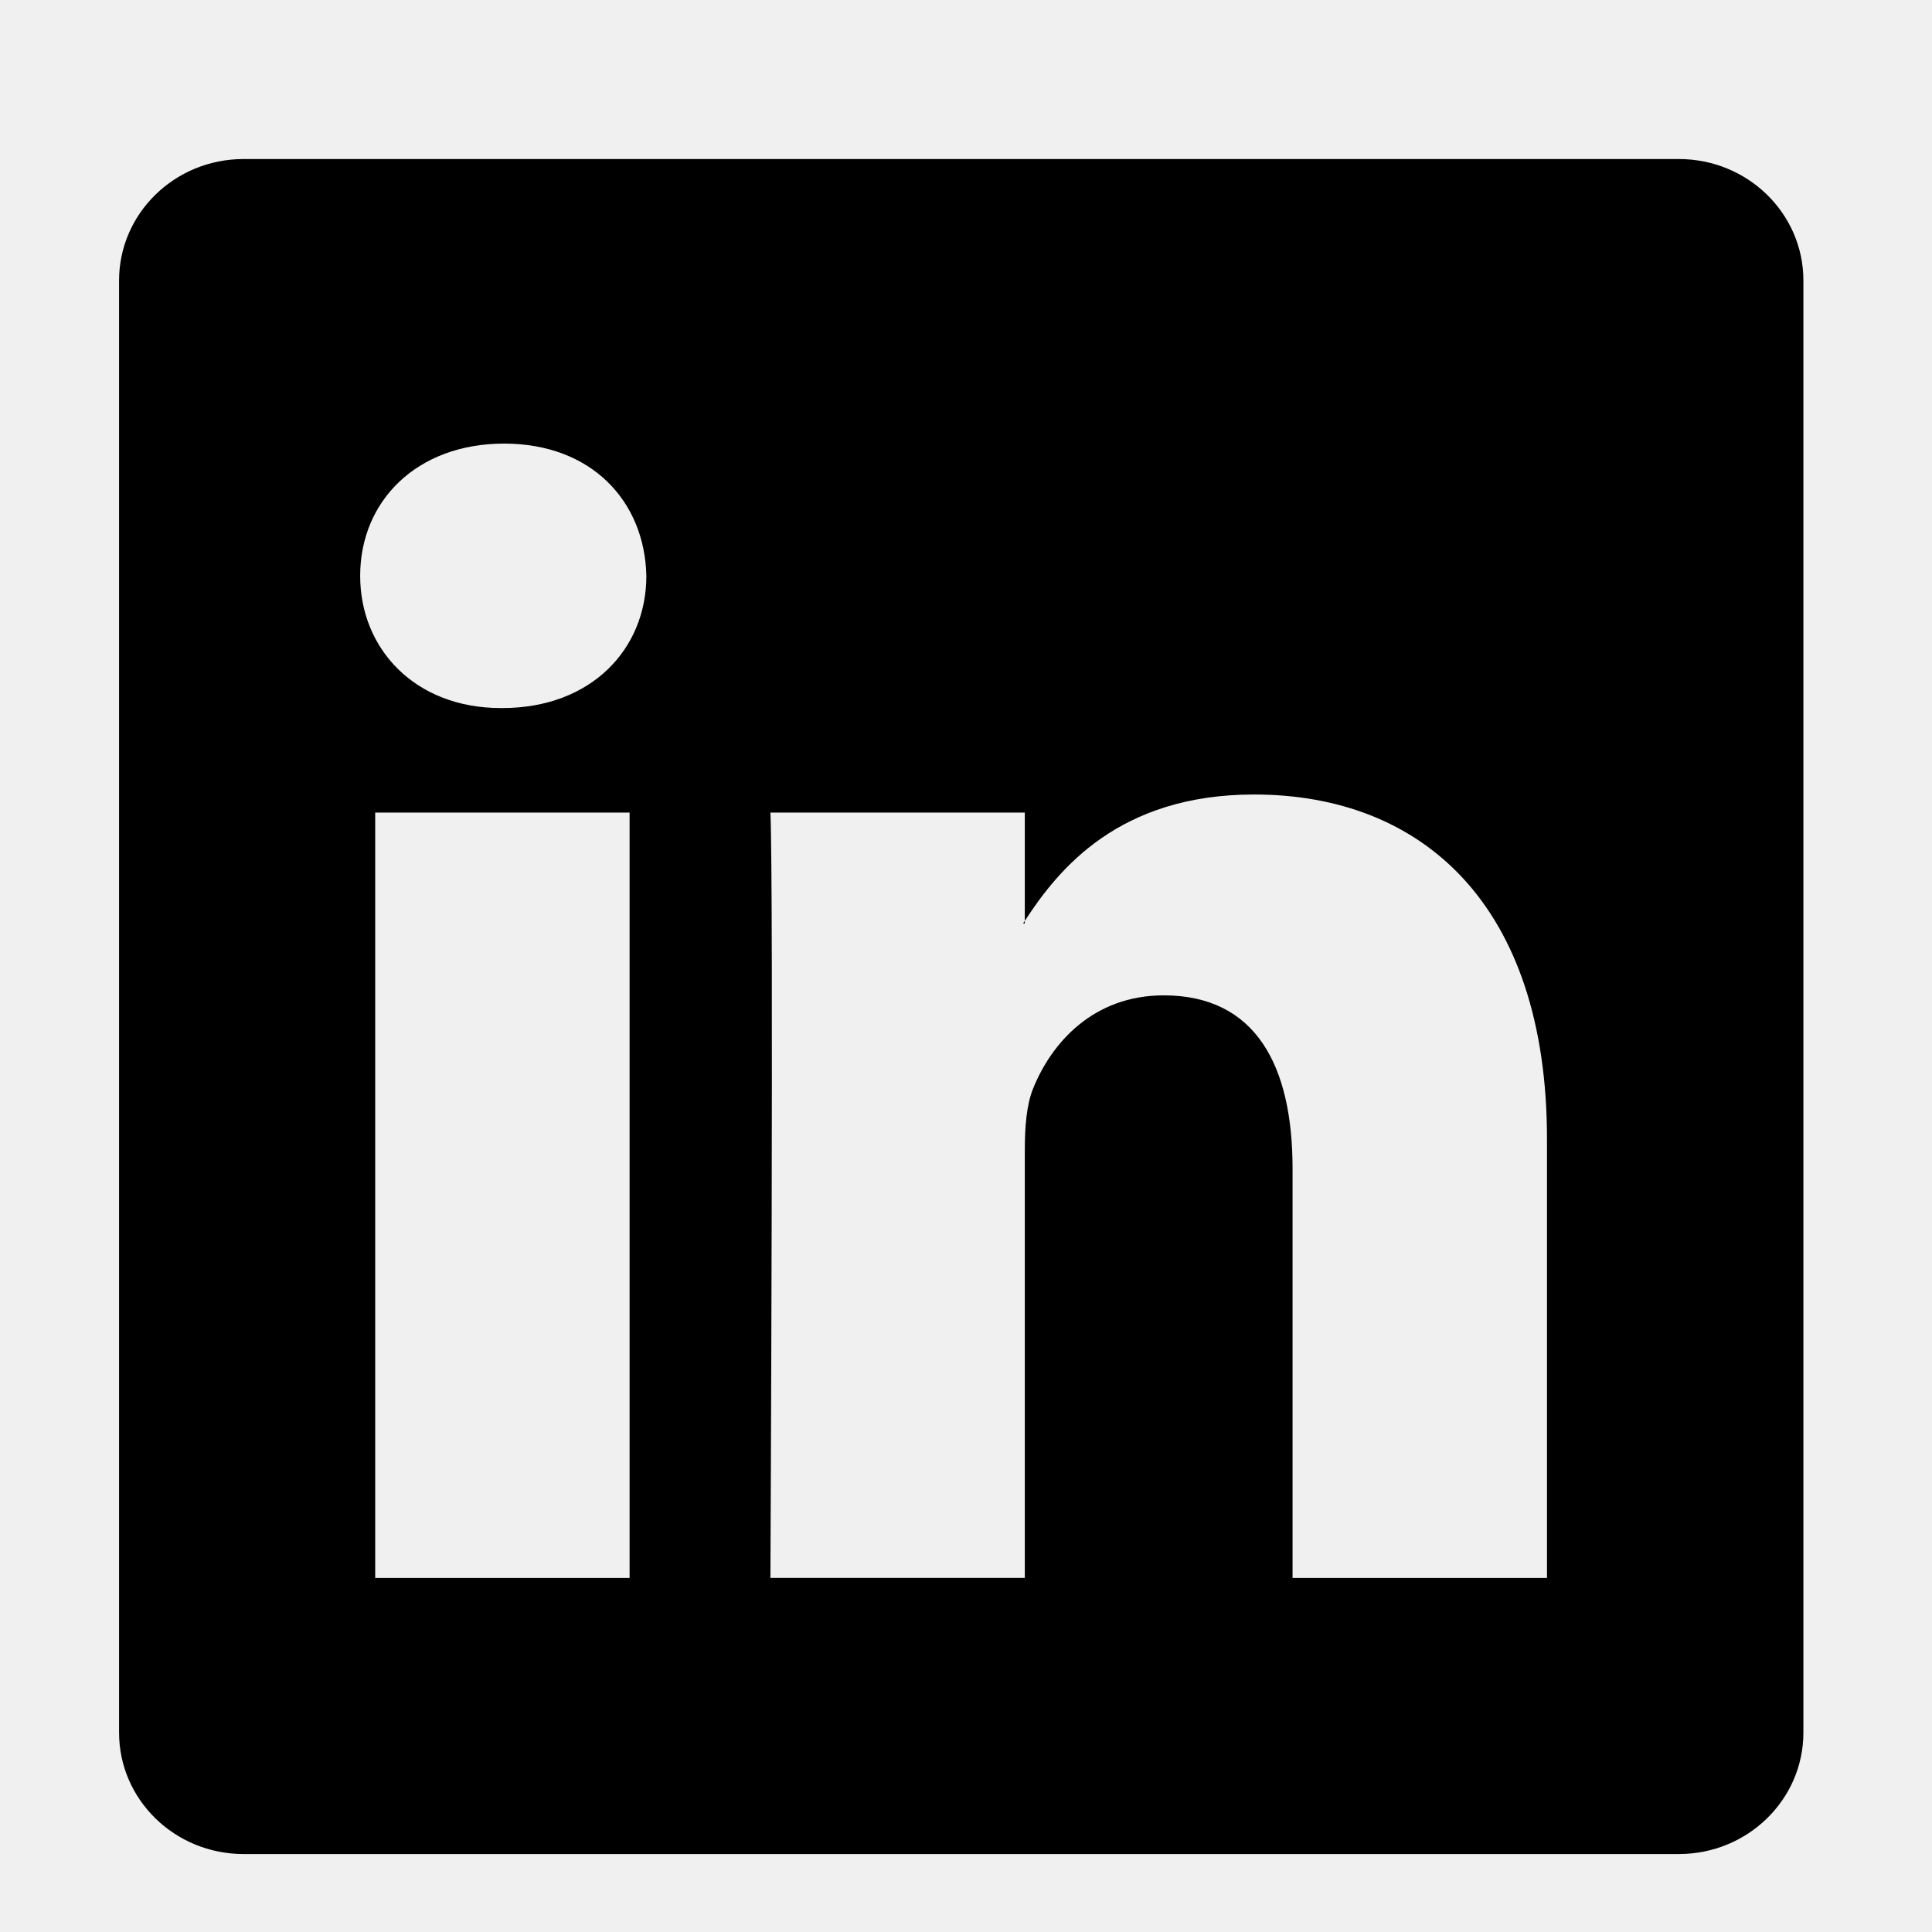
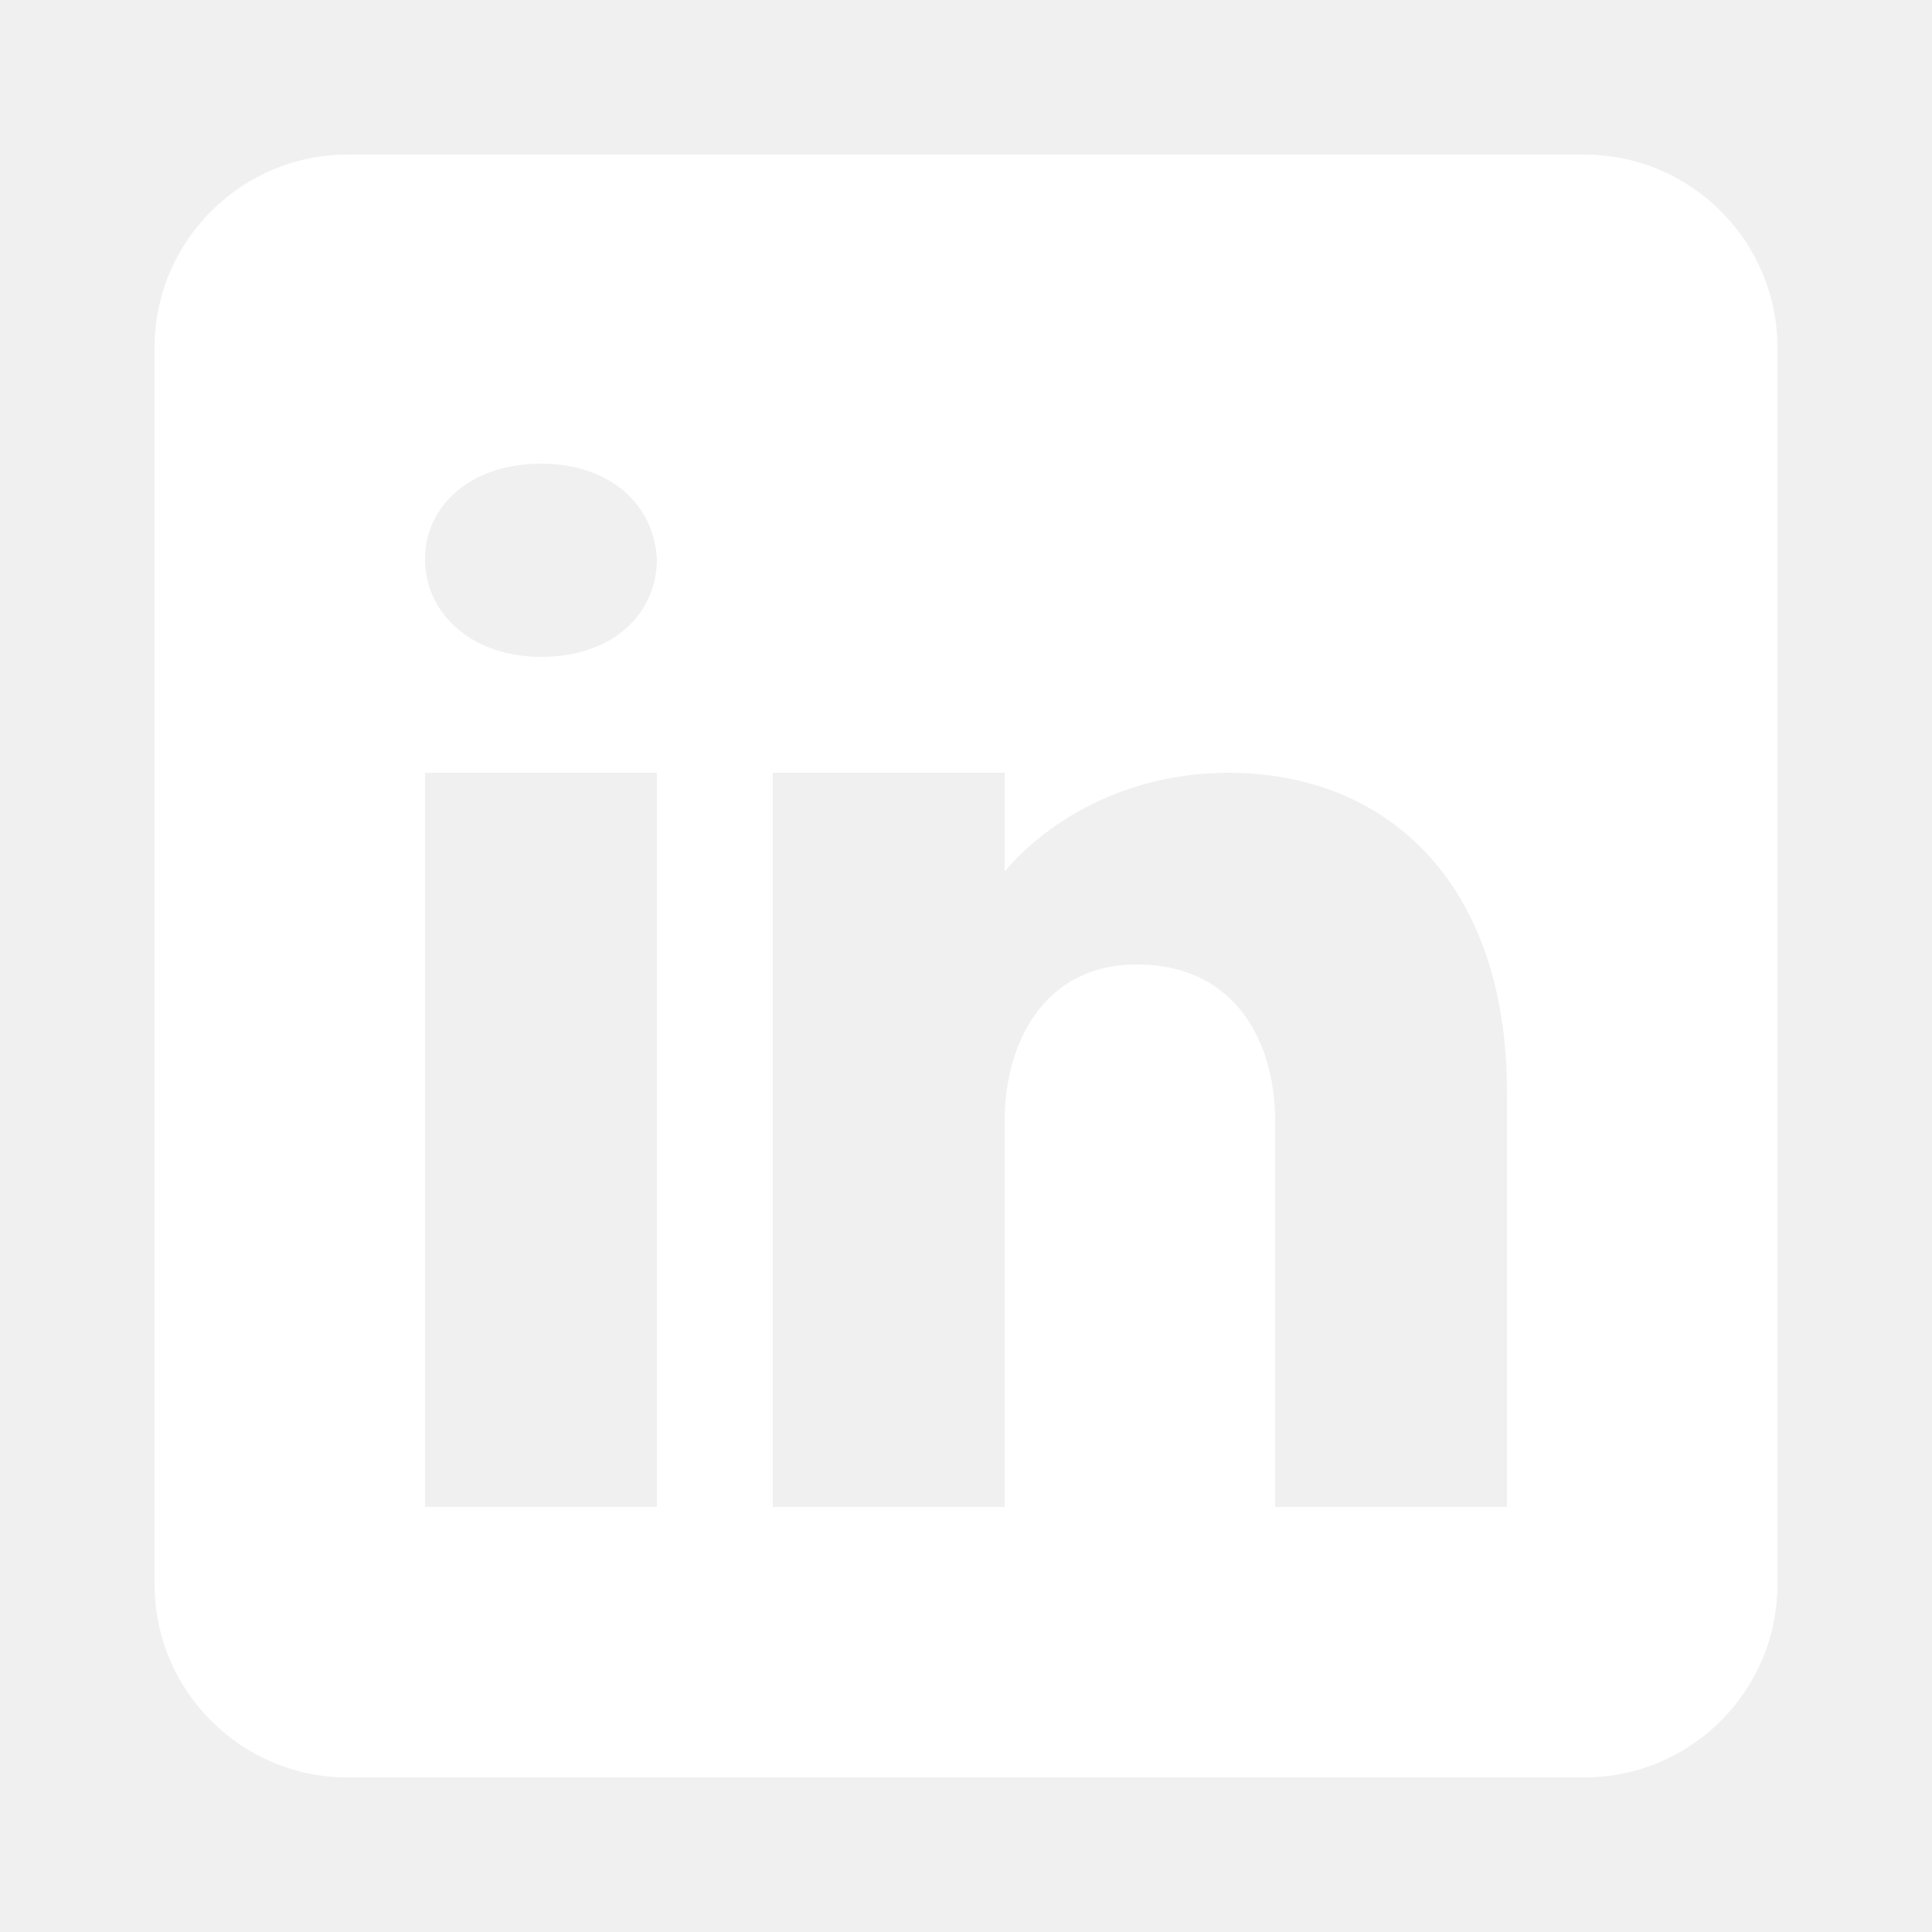
- <svg xmlns="http://www.w3.org/2000/svg" enable-background="new 0 0 56.693 56.693" height="40px" id="Layer_1" version="1.1" viewBox="0 0 56.693 56.693" width="40px" xml:space="preserve">
-   <g>
-     <path d="M30.071,27.101v-0.077c-0.016,0.026-0.033,0.052-0.05,0.077H30.071z" />
-     <path d="M49.265,4.667H7.145c-2.016,0-3.651,1.596-3.651,3.563v42.613c0,1.966,1.635,3.562,3.651,3.562h42.12   c2.019,0,3.654-1.597,3.654-3.562V8.23C52.919,6.262,51.283,4.667,49.265,4.667z M18.475,46.304h-7.465V23.845h7.465V46.304z    M14.743,20.777h-0.05c-2.504,0-4.124-1.725-4.124-3.88c0-2.203,1.67-3.88,4.223-3.88c2.554,0,4.125,1.677,4.175,3.88   C18.967,19.052,17.345,20.777,14.743,20.777z M45.394,46.304h-7.465V34.286c0-3.018-1.08-5.078-3.781-5.078   c-2.062,0-3.29,1.389-3.831,2.731c-0.197,0.479-0.245,1.149-0.245,1.821v12.543h-7.465c0,0,0.098-20.354,0-22.459h7.465v3.179   c0.992-1.53,2.766-3.709,6.729-3.709c4.911,0,8.594,3.211,8.594,10.11V46.304z" />
-   </g>
+ <svg xmlns="http://www.w3.org/2000/svg" fill="#FFFFFF" viewBox="0 0 50 50" width="50px" height="50px">
+   <path d="M41,4H9C6.24,4,4,6.24,4,9v32c0,2.76,2.24,5,5,5h32c2.76,0,5-2.24,5-5V9C46,6.24,43.76,4,41,4z M17,20v19h-6V20H17z M11,14.47c0-1.4,1.2-2.47,3-2.47s2.93,1.07,3,2.47c0,1.4-1.12,2.53-3,2.53C12.2,17,11,15.87,11,14.47z M39,39h-6c0,0,0-9.26,0-10 c0-2-1-4-3.5-4.04h-0.08C27,24.96,26,27.02,26,29c0,0.91,0,10,0,10h-6V20h6v2.56c0,0,1.93-2.56,5.81-2.56 c3.97,0,7.19,2.73,7.19,8.26V39z" />
</svg>
